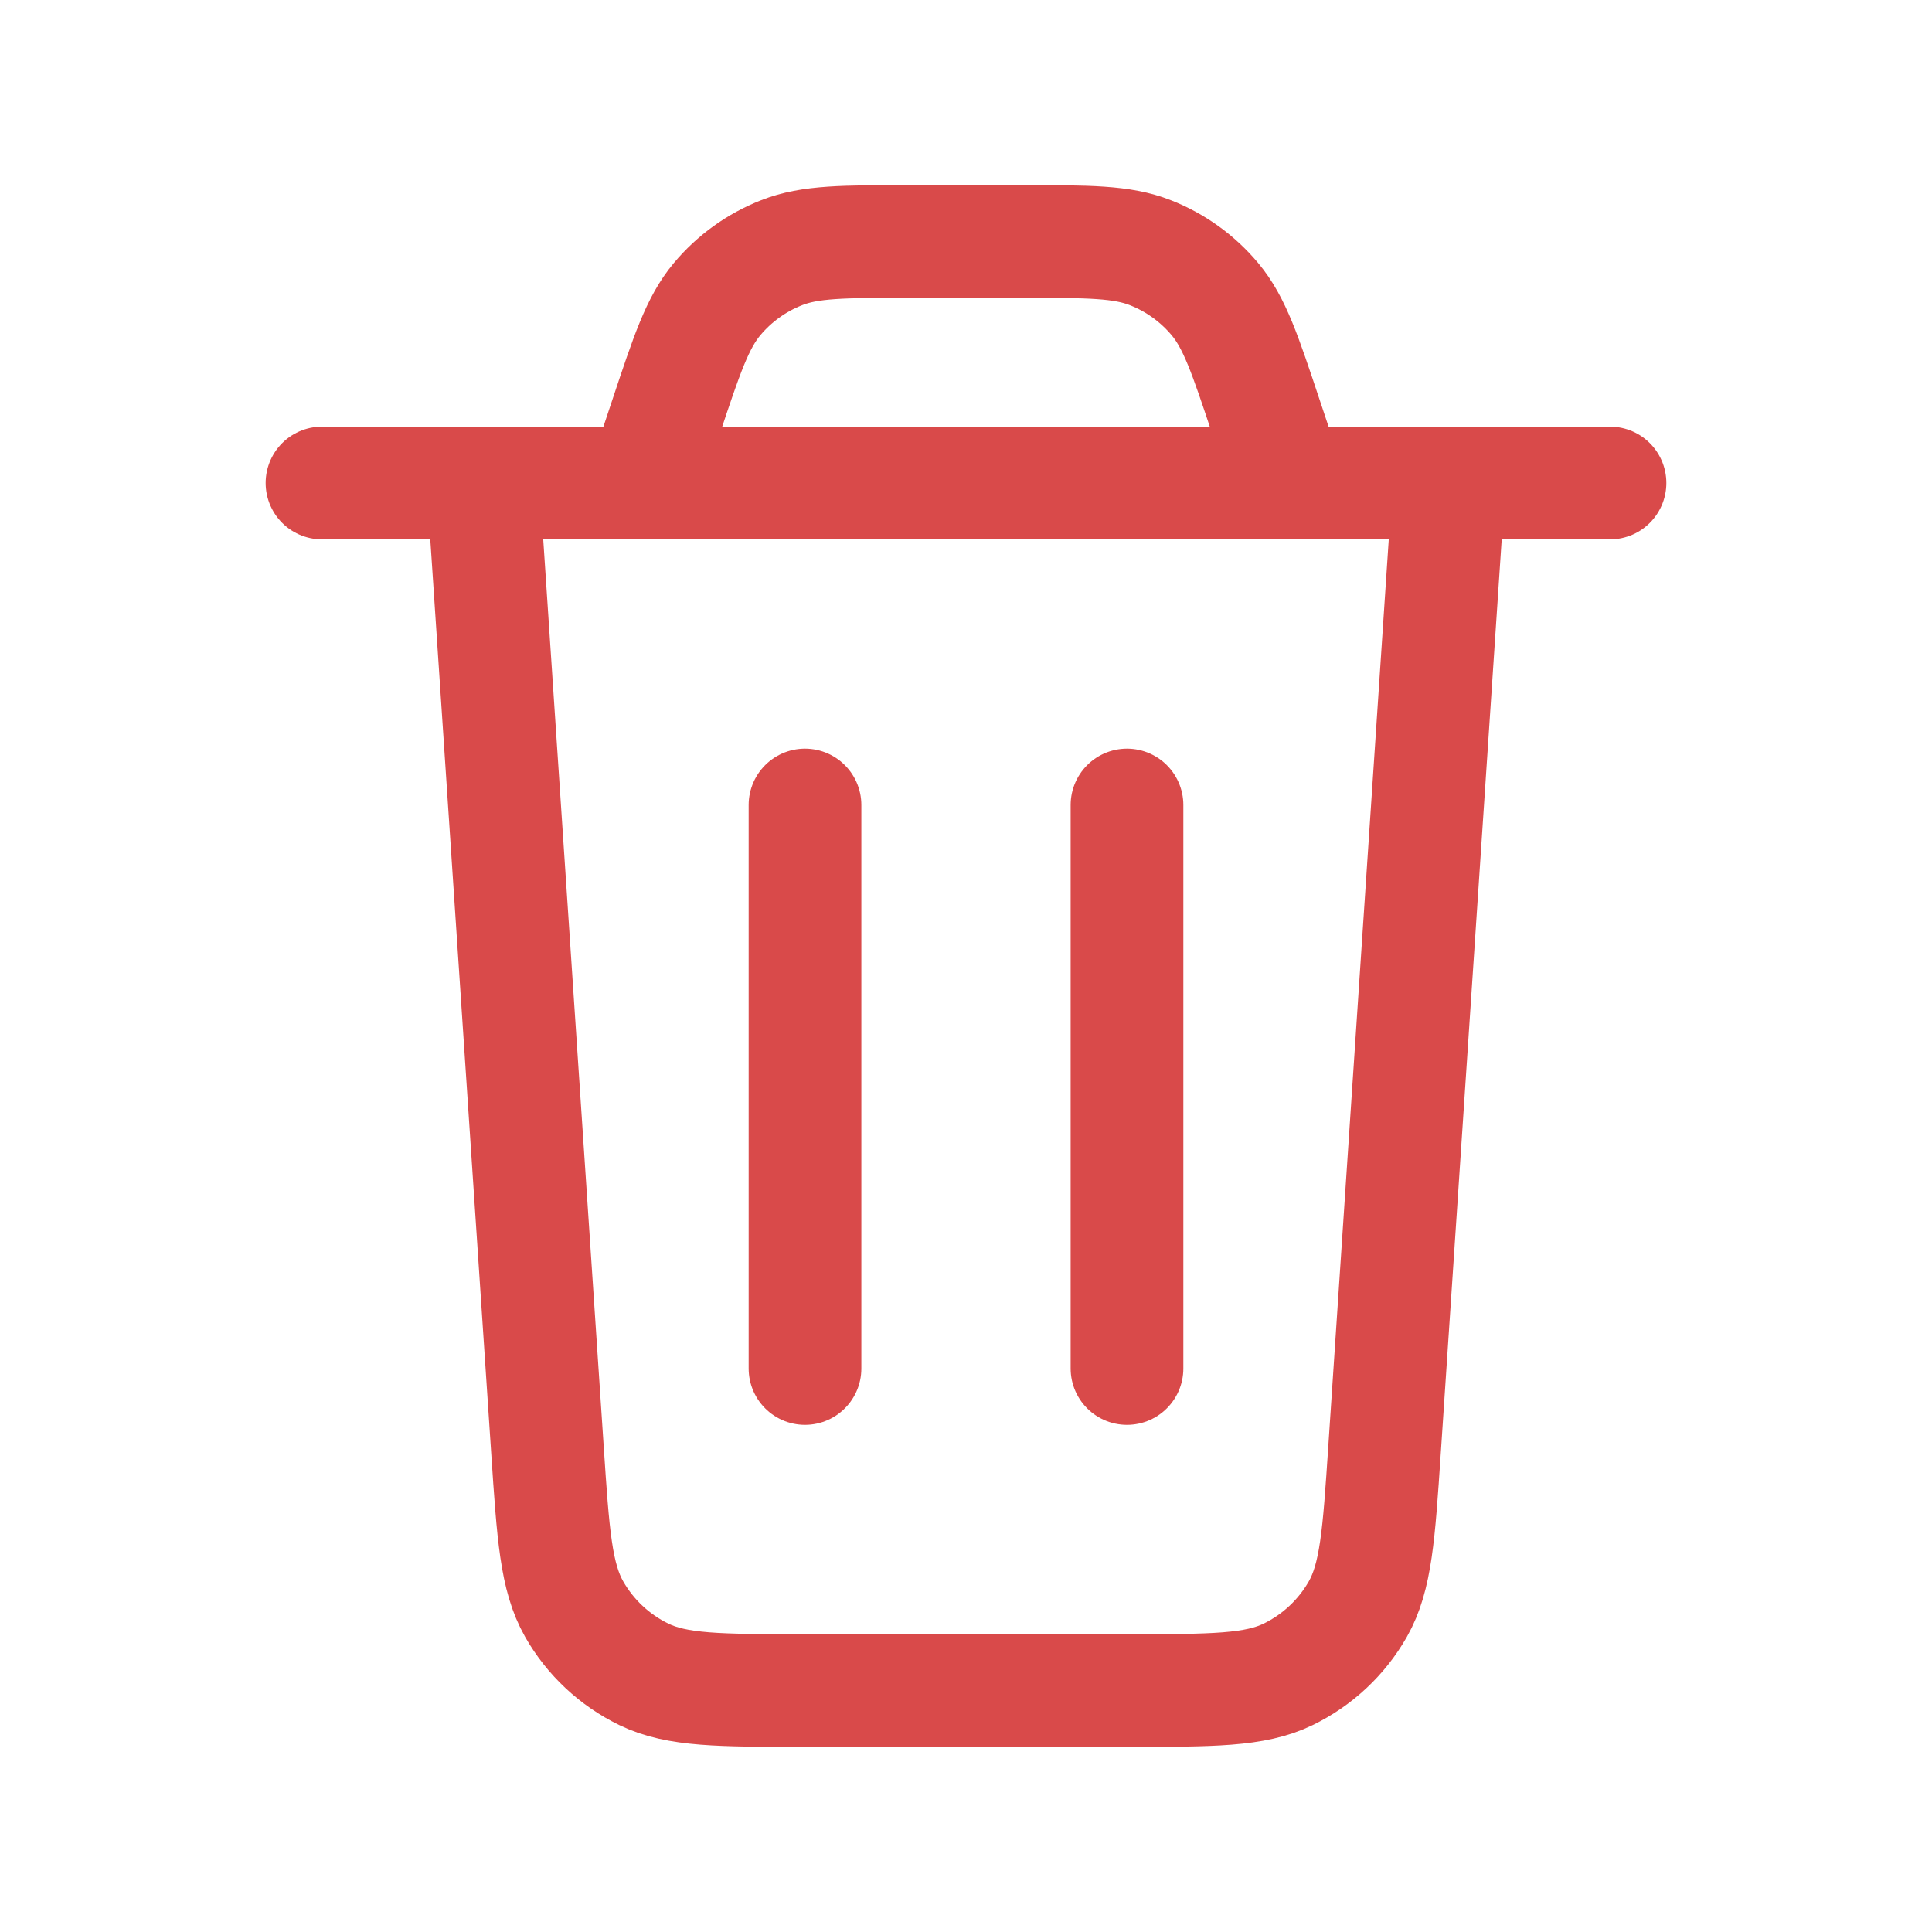
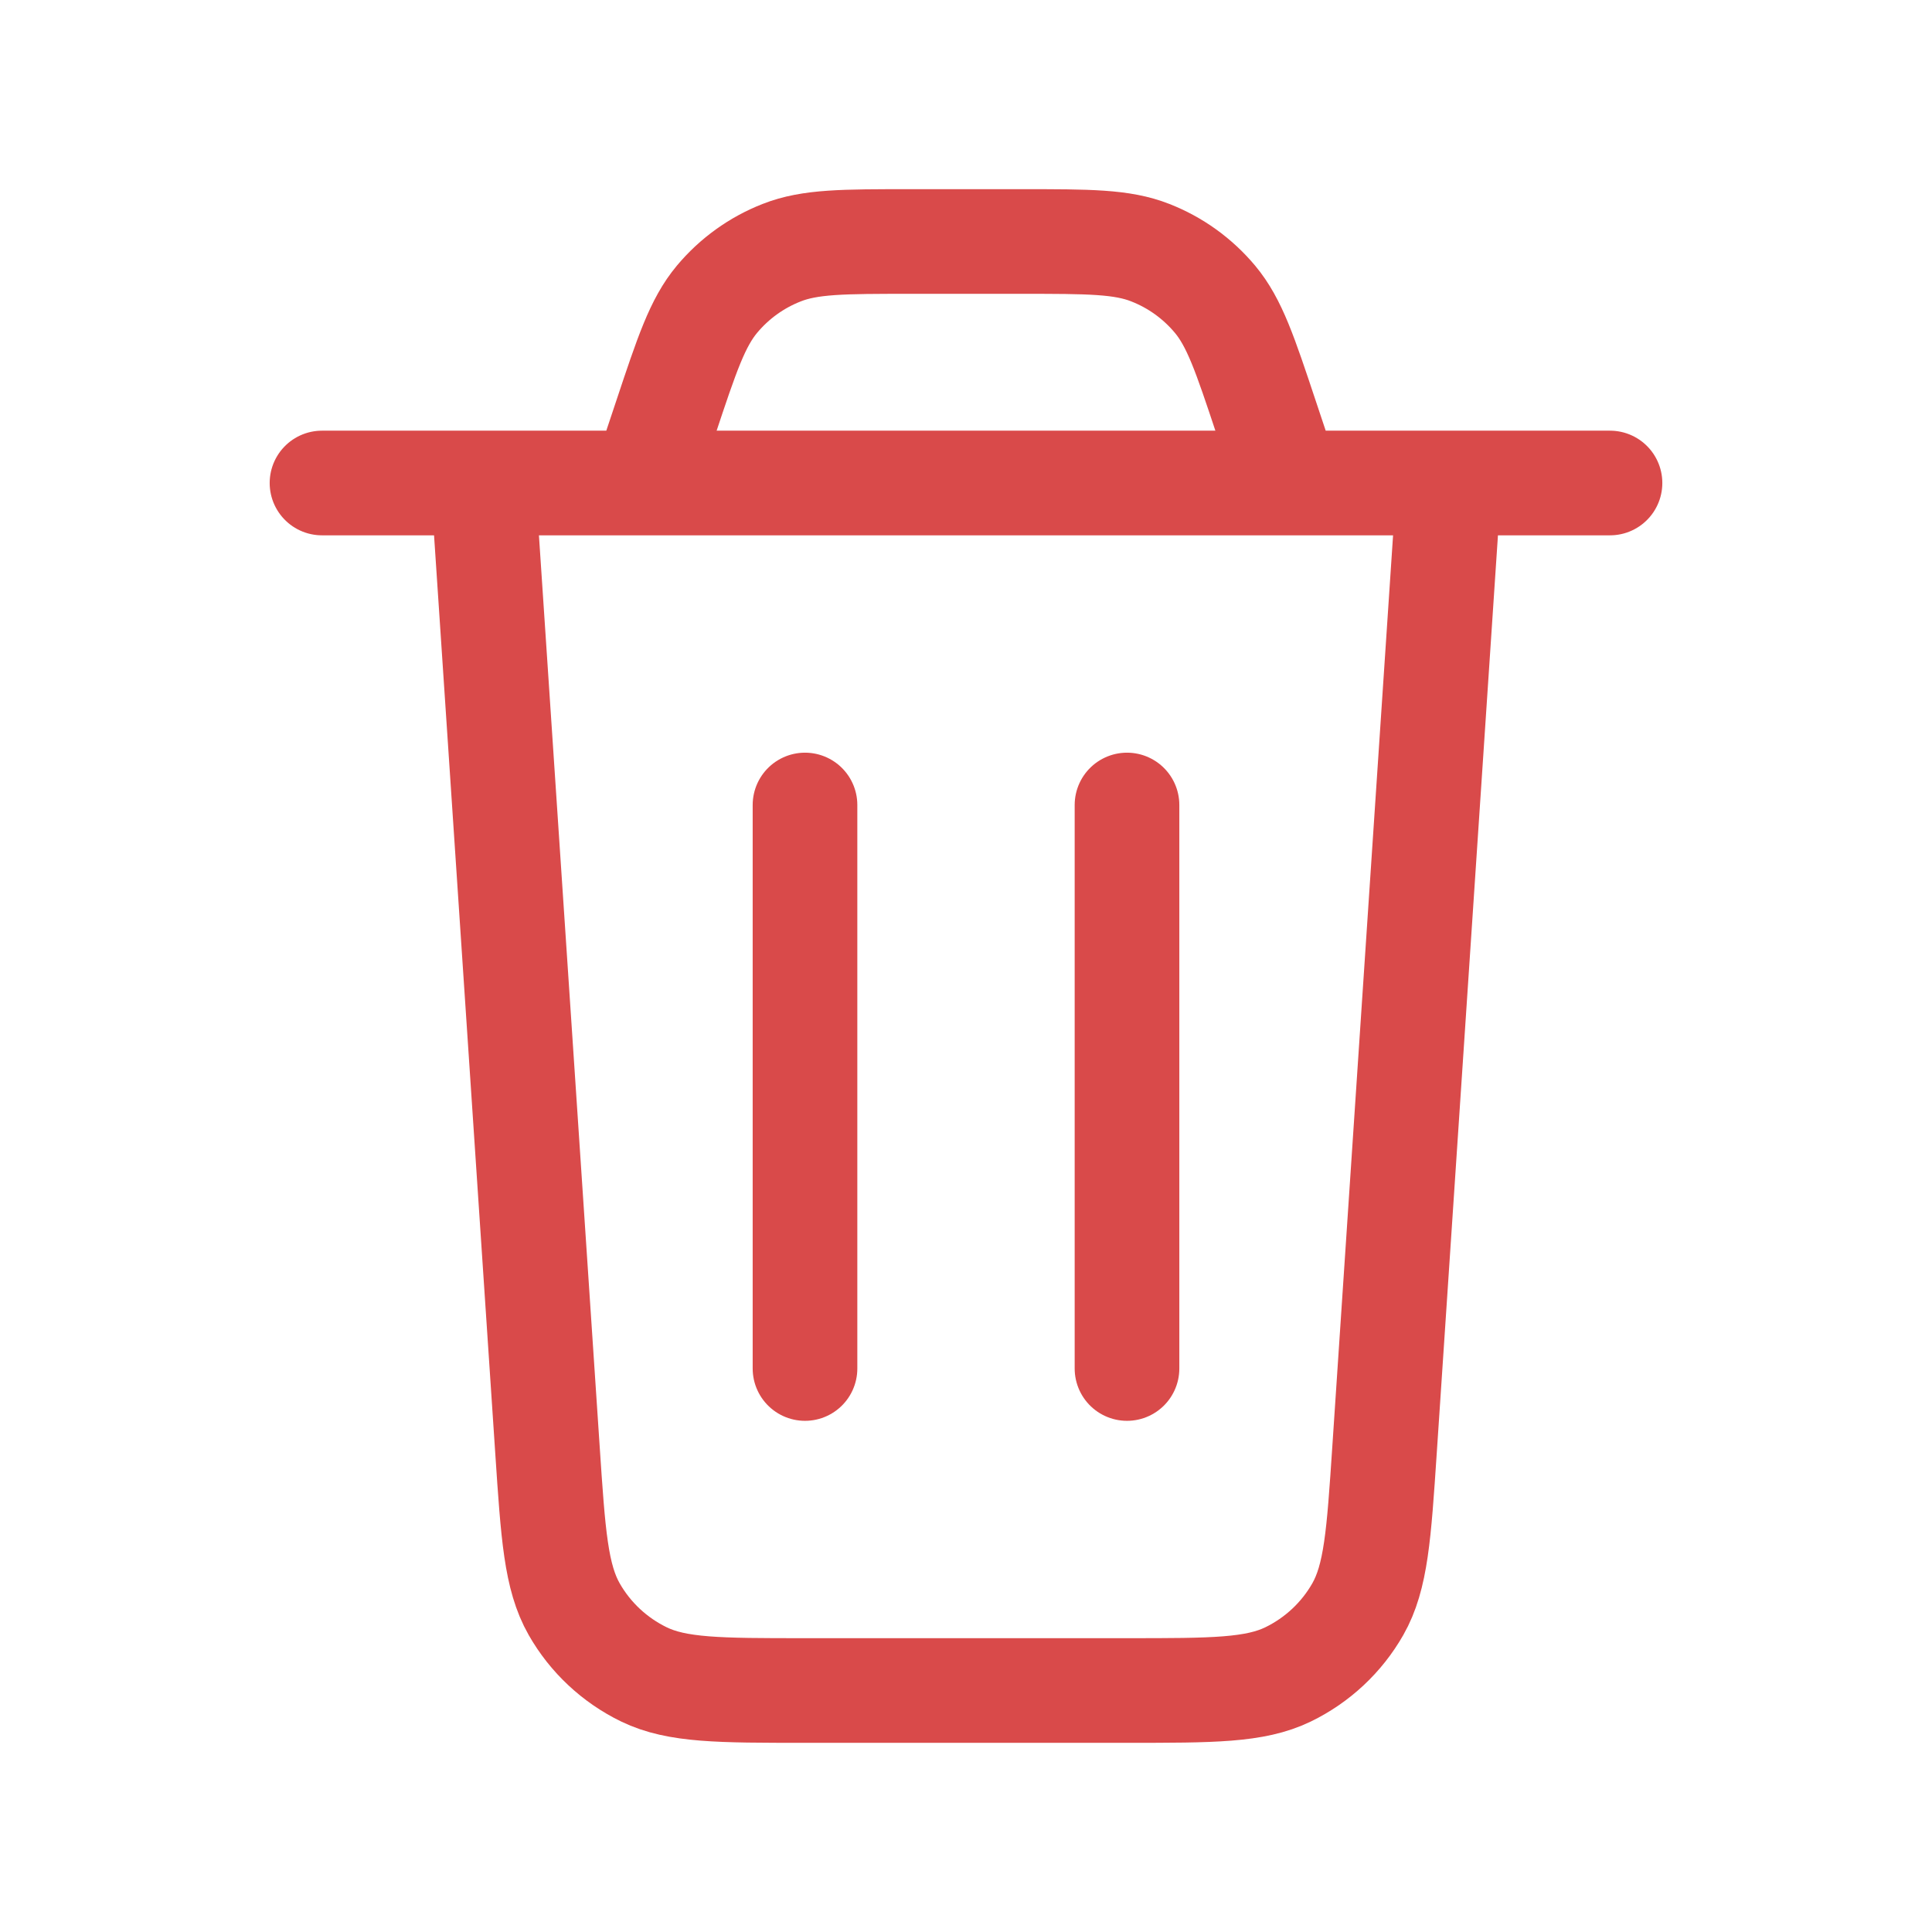
<svg xmlns="http://www.w3.org/2000/svg" width="220px" height="220px" viewBox="0 0 24.00 24.00" fill="none" stroke="#e22c2c">
  <g id="SVGRepo_bgCarrier" stroke-width="0" />
  <g id="SVGRepo_tracerCarrier" stroke-linecap="round" stroke-linejoin="round" stroke="#CCCCCC" stroke-width="0.096" />
  <g id="SVGRepo_iconCarrier">
-     <path d="M18 6L17.199 18.013C17.129 19.065 17.094 19.591 16.867 19.99C16.667 20.341 16.365 20.623 16.001 20.8C15.588 21 15.061 21 14.006 21H9.994C8.939 21 8.412 21 7.999 20.8C7.635 20.623 7.333 20.341 7.133 19.99C6.906 19.591 6.871 19.065 6.801 18.013L6 6M4 6H20M16 6L15.729 5.188C15.467 4.401 15.336 4.008 15.093 3.717C14.878 3.46 14.602 3.261 14.29 3.139C13.938 3 13.523 3 12.694 3H11.306C10.477 3 10.062 3 9.71 3.139C9.398 3.261 9.122 3.46 8.907 3.717C8.664 4.008 8.533 4.401 8.271 5.188L8 6M14 10V17M10 10V17" stroke="#d94a4a" stroke-width="1.4" stroke-linecap="round" stroke-linejoin="round" />
+     <path d="M18 6L17.199 18.013C17.129 19.065 17.094 19.591 16.867 19.99C16.667 20.341 16.365 20.623 16.001 20.8C15.588 21 15.061 21 14.006 21H9.994C8.939 21 8.412 21 7.999 20.8C7.635 20.623 7.333 20.341 7.133 19.99C6.906 19.591 6.871 19.065 6.801 18.013L6 6M4 6H20M16 6L15.729 5.188C15.467 4.401 15.336 4.008 15.093 3.717C14.878 3.46 14.602 3.261 14.29 3.139C13.938 3 13.523 3 12.694 3H11.306C10.477 3 10.062 3 9.71 3.139C9.398 3.261 9.122 3.46 8.907 3.717C8.664 4.008 8.533 4.401 8.271 5.188L8 6M14 10V17M10 10V17" stroke="#d94a4a" stroke-width="1.3" stroke-linecap="round" stroke-linejoin="round" />
  </g>
</svg>
